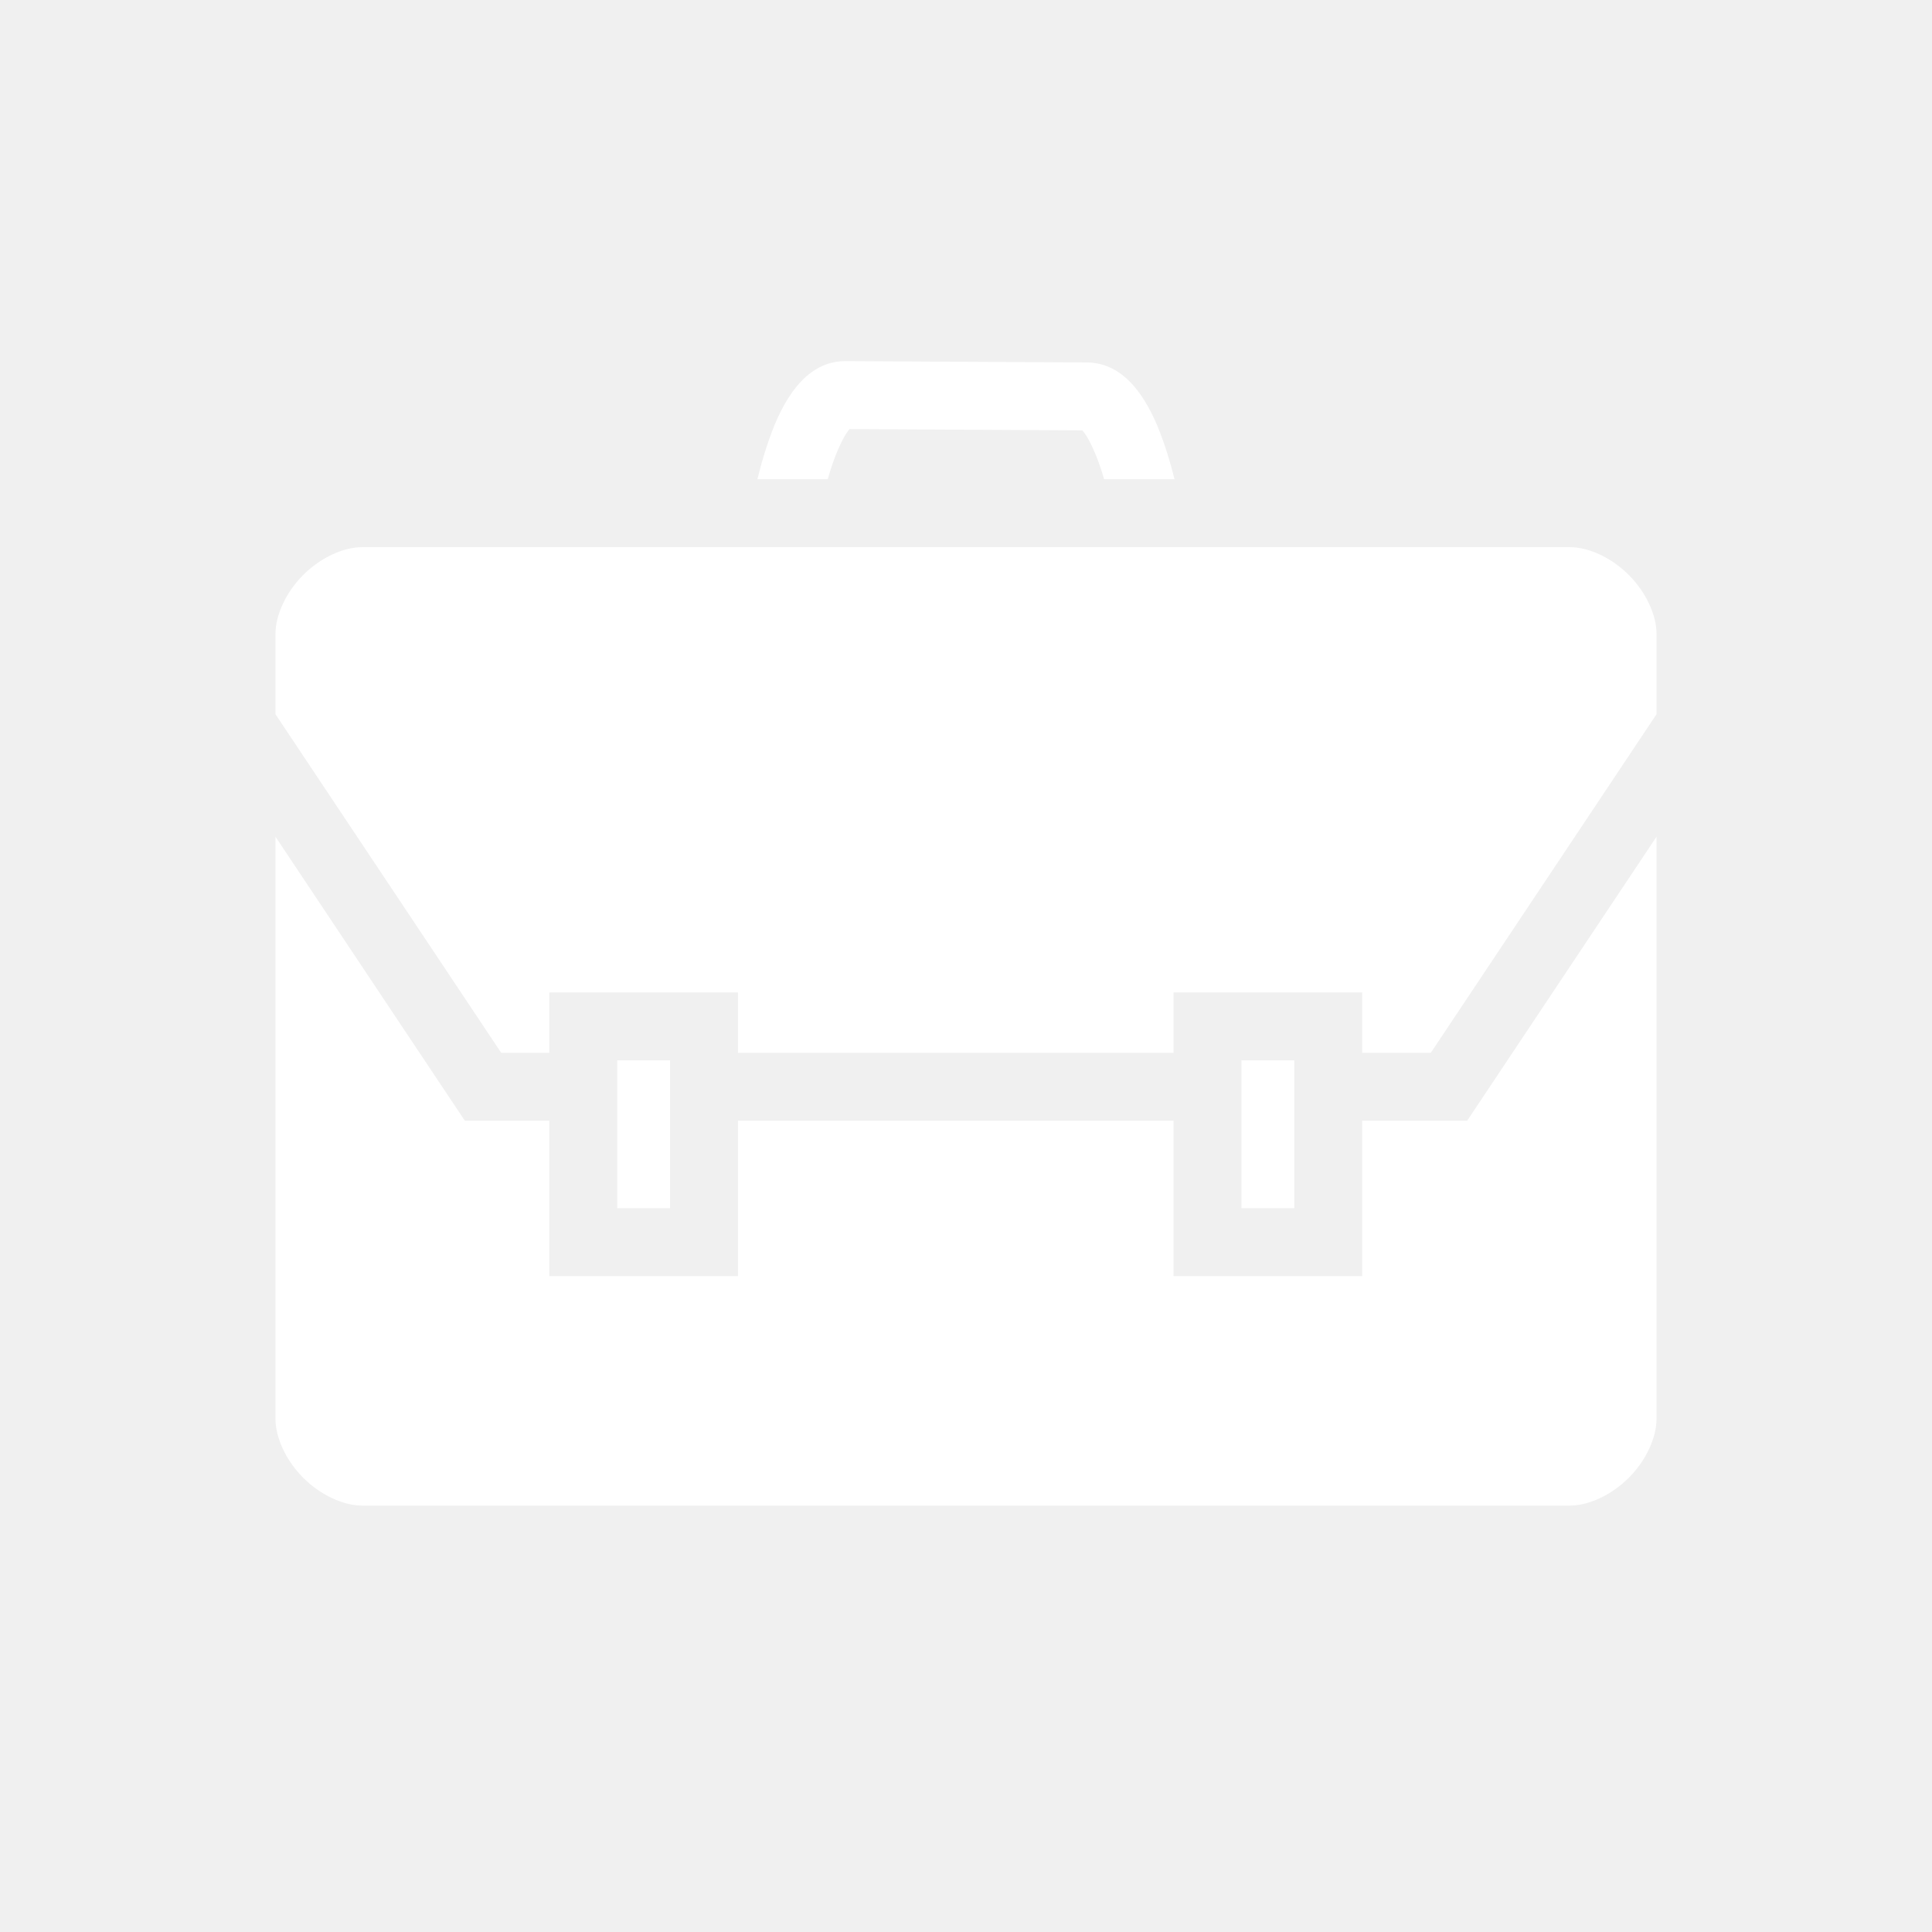
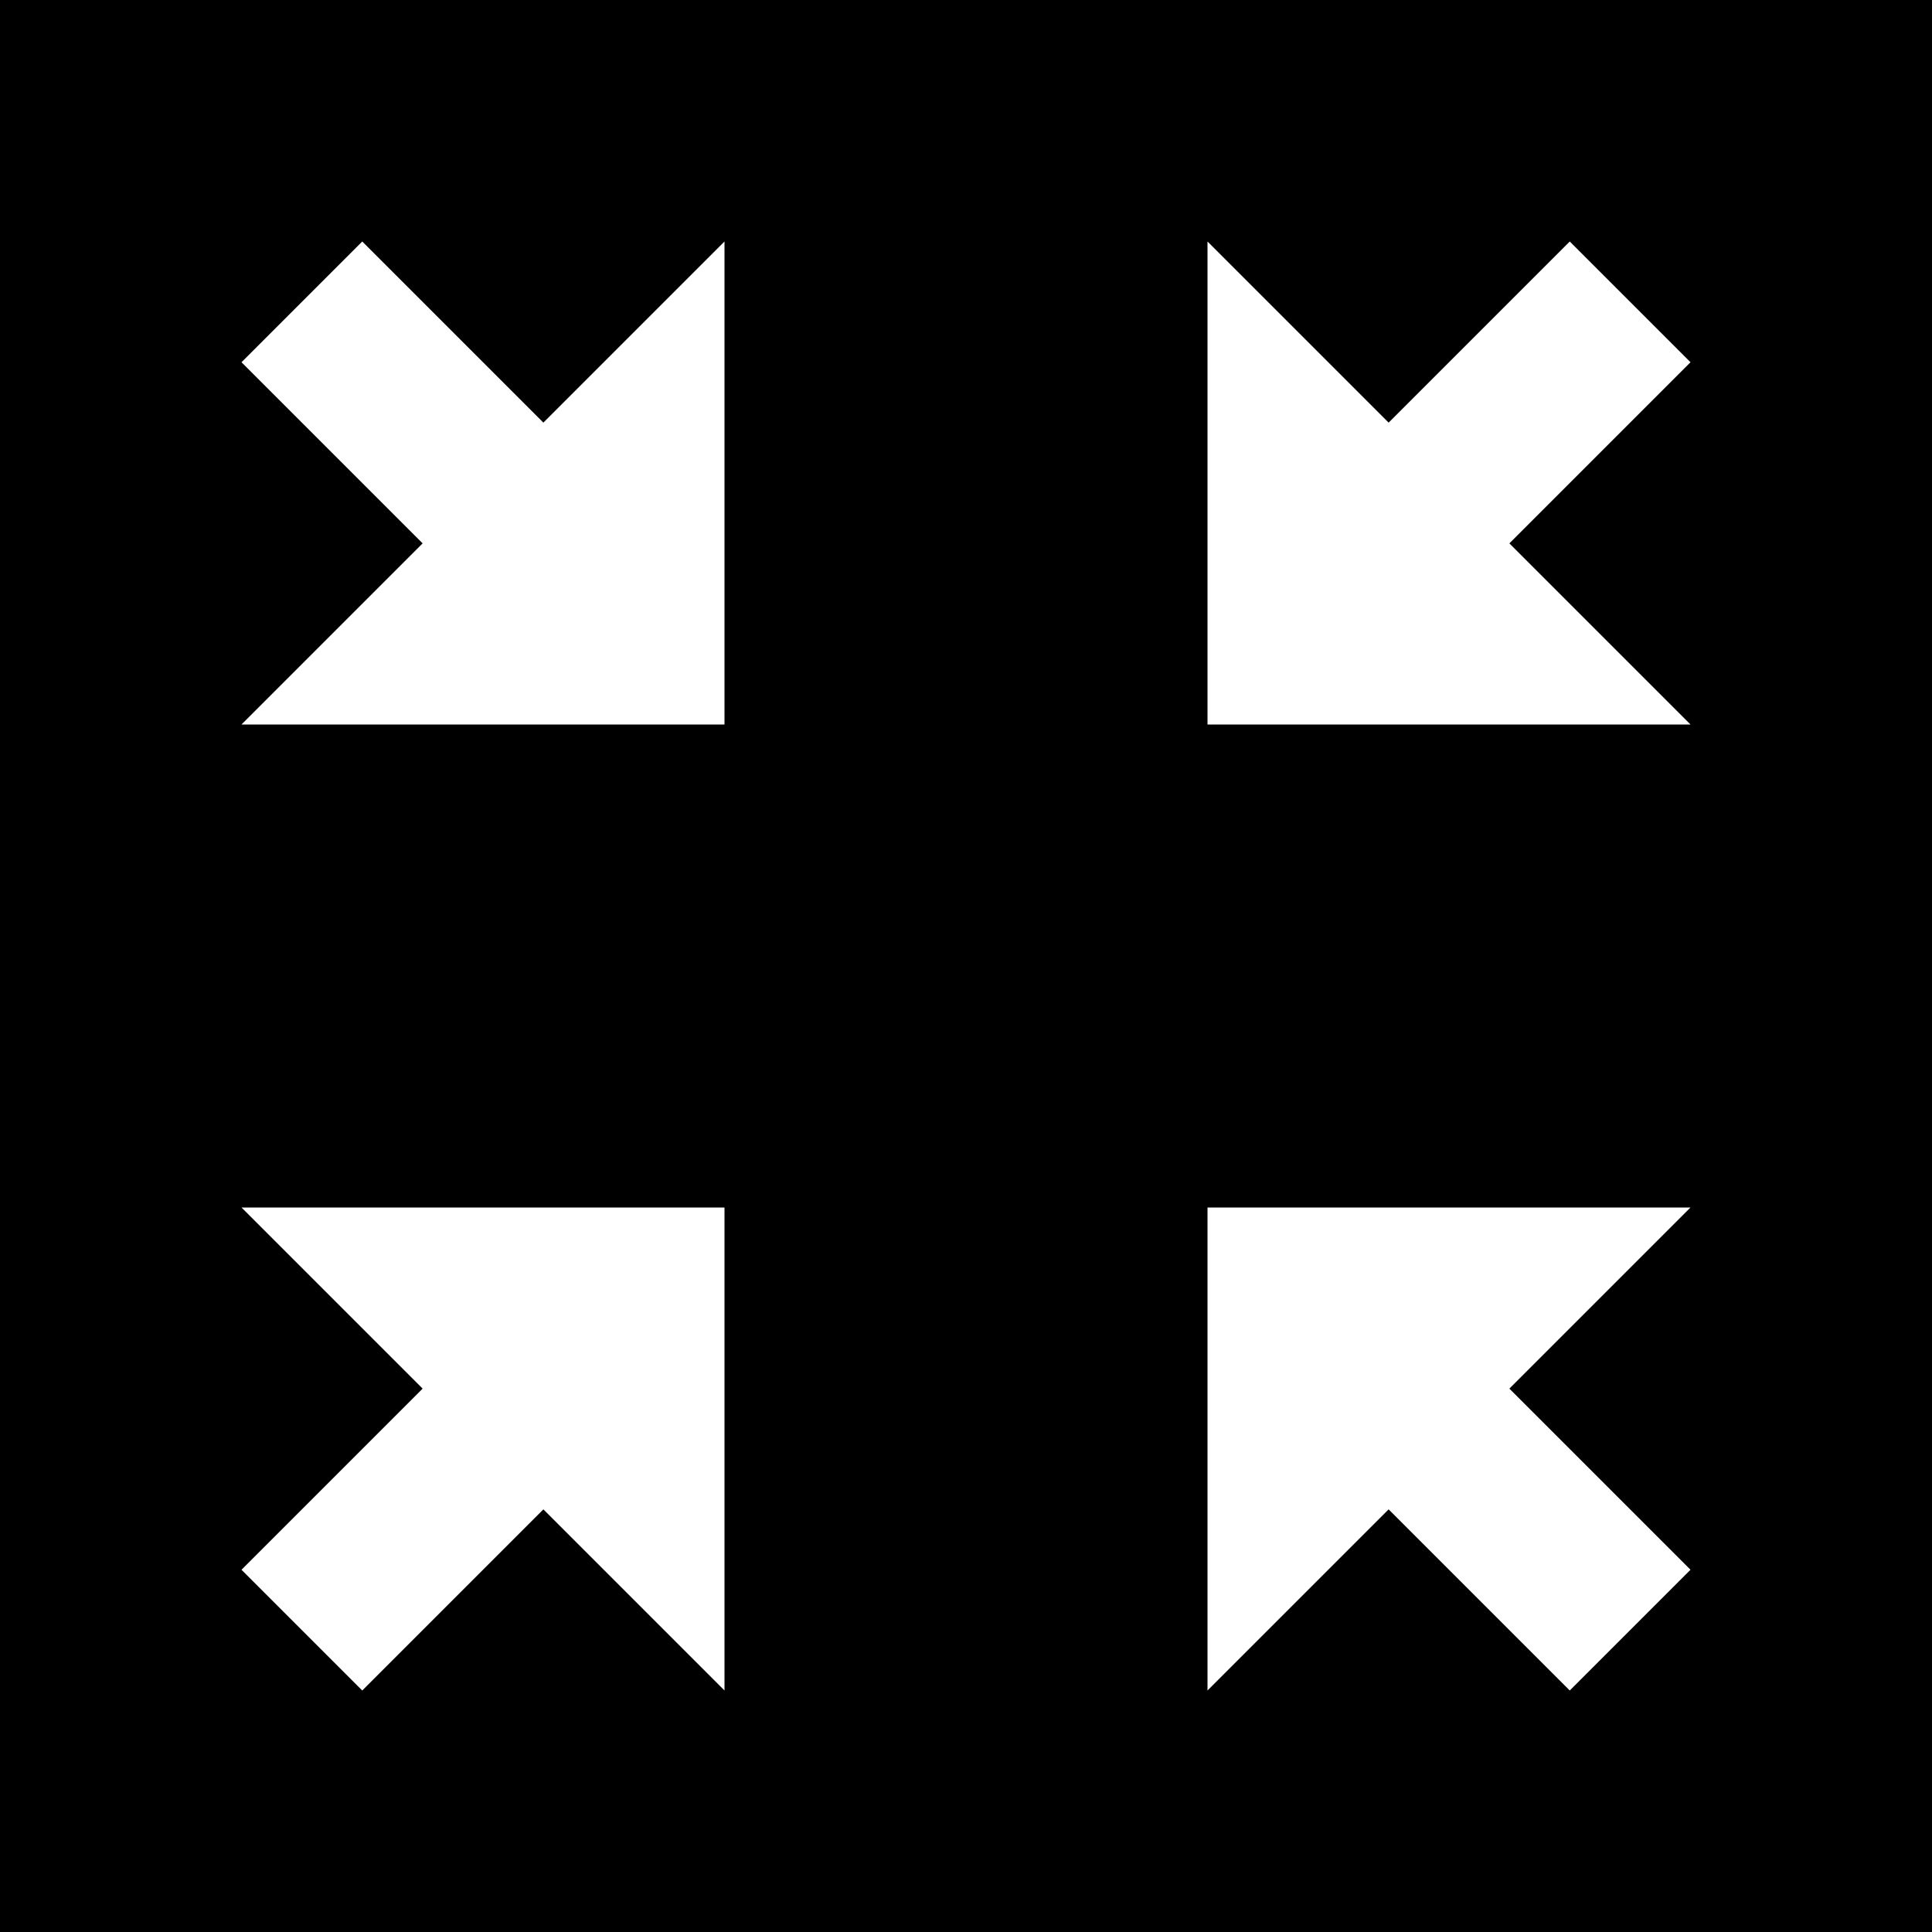
<svg xmlns="http://www.w3.org/2000/svg" viewBox="0 0 512 512">
-   <path fill="#fff" d="M224.05 95.703c-7.08-.04-11.694 4.704-14.484 8.793-2.79 4.09-4.604 8.582-6.086 12.932-1.16 3.41-2.072 6.75-2.76 9.572h18.63c.357-1.242.74-2.505 1.17-3.77 1.185-3.48 2.706-6.816 3.916-8.59.498-.73.652-.846.712-.93l61.676.337c.063.084.25.225.764.97 1.208 1.755 2.72 5.04 3.904 8.467.407 1.18.768 2.356 1.11 3.516h18.656c-.69-2.773-1.597-6.045-2.75-9.387-1.484-4.3-3.304-8.75-6.096-12.804-2.792-4.055-7.357-8.72-14.363-8.757l-64-.35zM96 145c-5 0-11.05 2.777-15.637 7.363C75.777 156.95 73 163 73 168v21.275L132.816 279h12.758v-16h50v16H311v-16h50v16h18.184L439 189.275V168c0-5-2.777-11.05-7.363-15.637C427.05 147.777 421 145 416 145H96zm-23 76.725V376c0 5 2.777 11.05 7.363 15.637C84.95 396.223 91 399 96 399h320c5 0 11.05-2.777 15.637-7.363C436.223 387.05 439 381 439 376V221.725L388.816 297H361v41.188h-50V297H195.574v41.188h-50V297h-22.39L73 221.725zM163.574 281v39.188h14V281h-14zM329 281v39.188h14V281h-14z" />
+   <path d="M0 0h512v512H0z" />
+   <path fill="#fff" d="M96 64L64 96l48 48-48 48h128V64l-48 48-48-48zm224 0v128h128l-48-48 48-48-32-32-48 48-48-48zM64 320l48 48-48 48 32 32 48-48 48 48V320H64zm256 0v128l48-48 48 48 32-32-48-48 48-48H320z" />
</svg>
